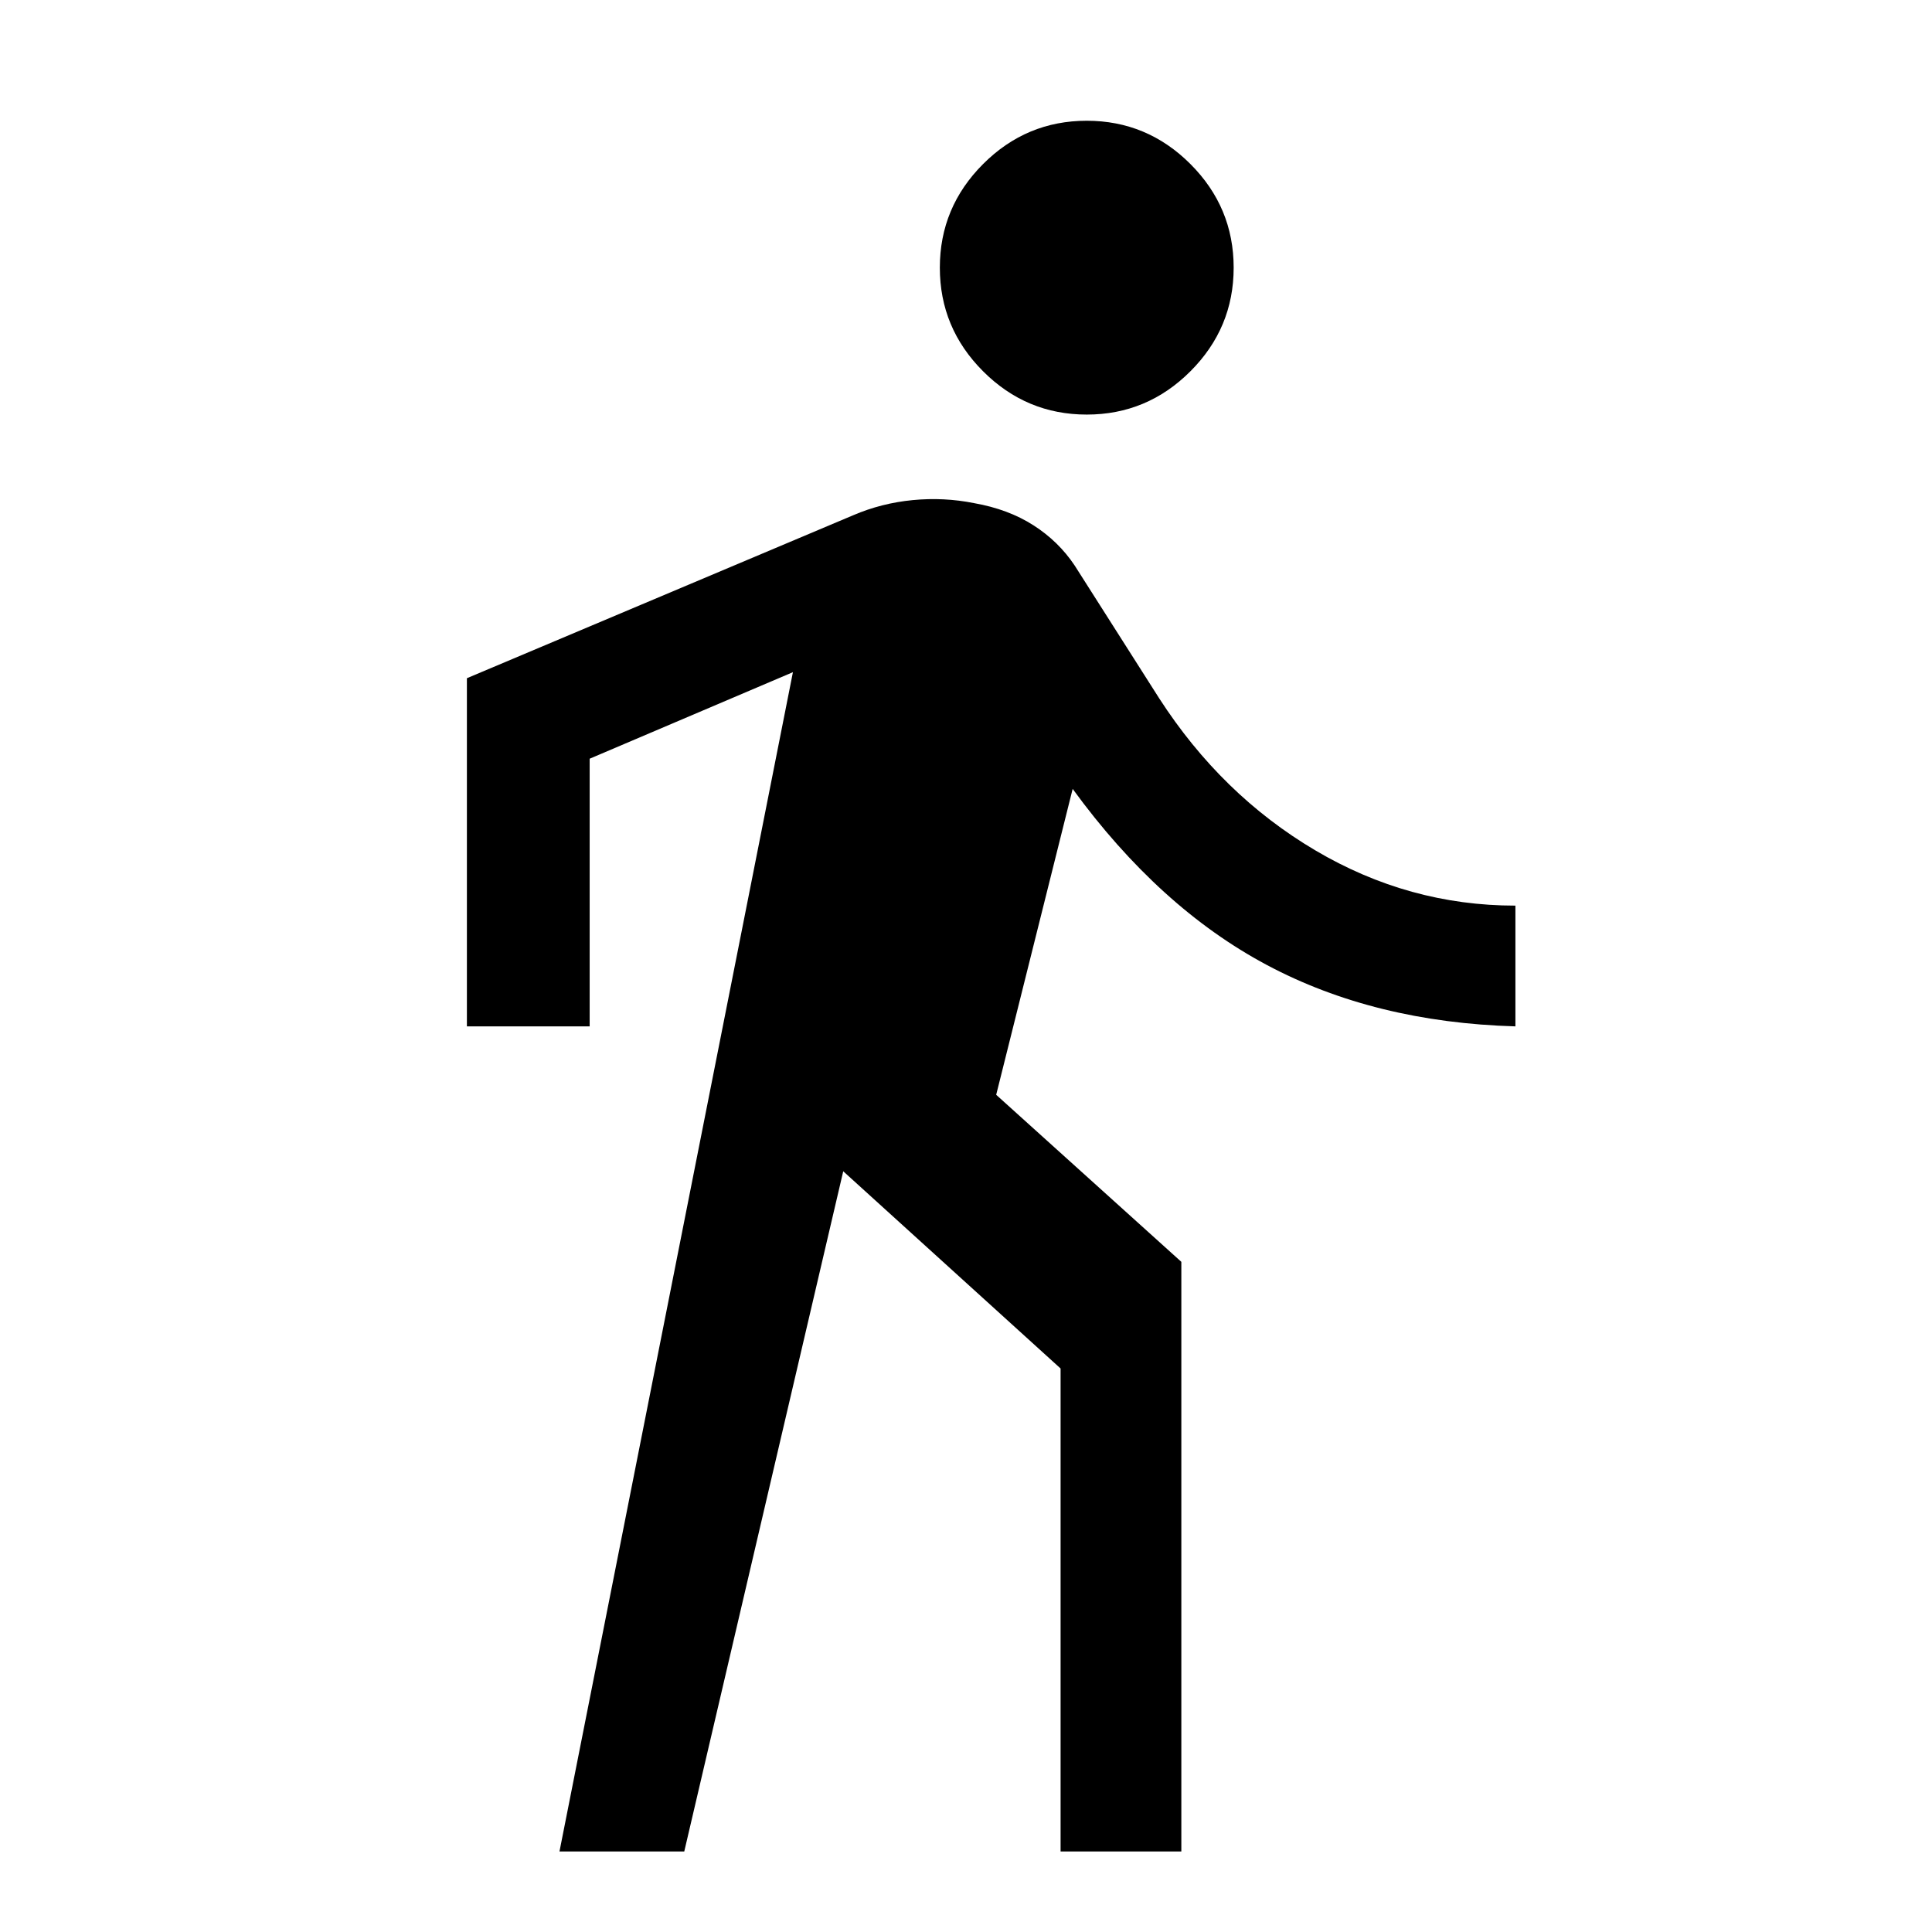
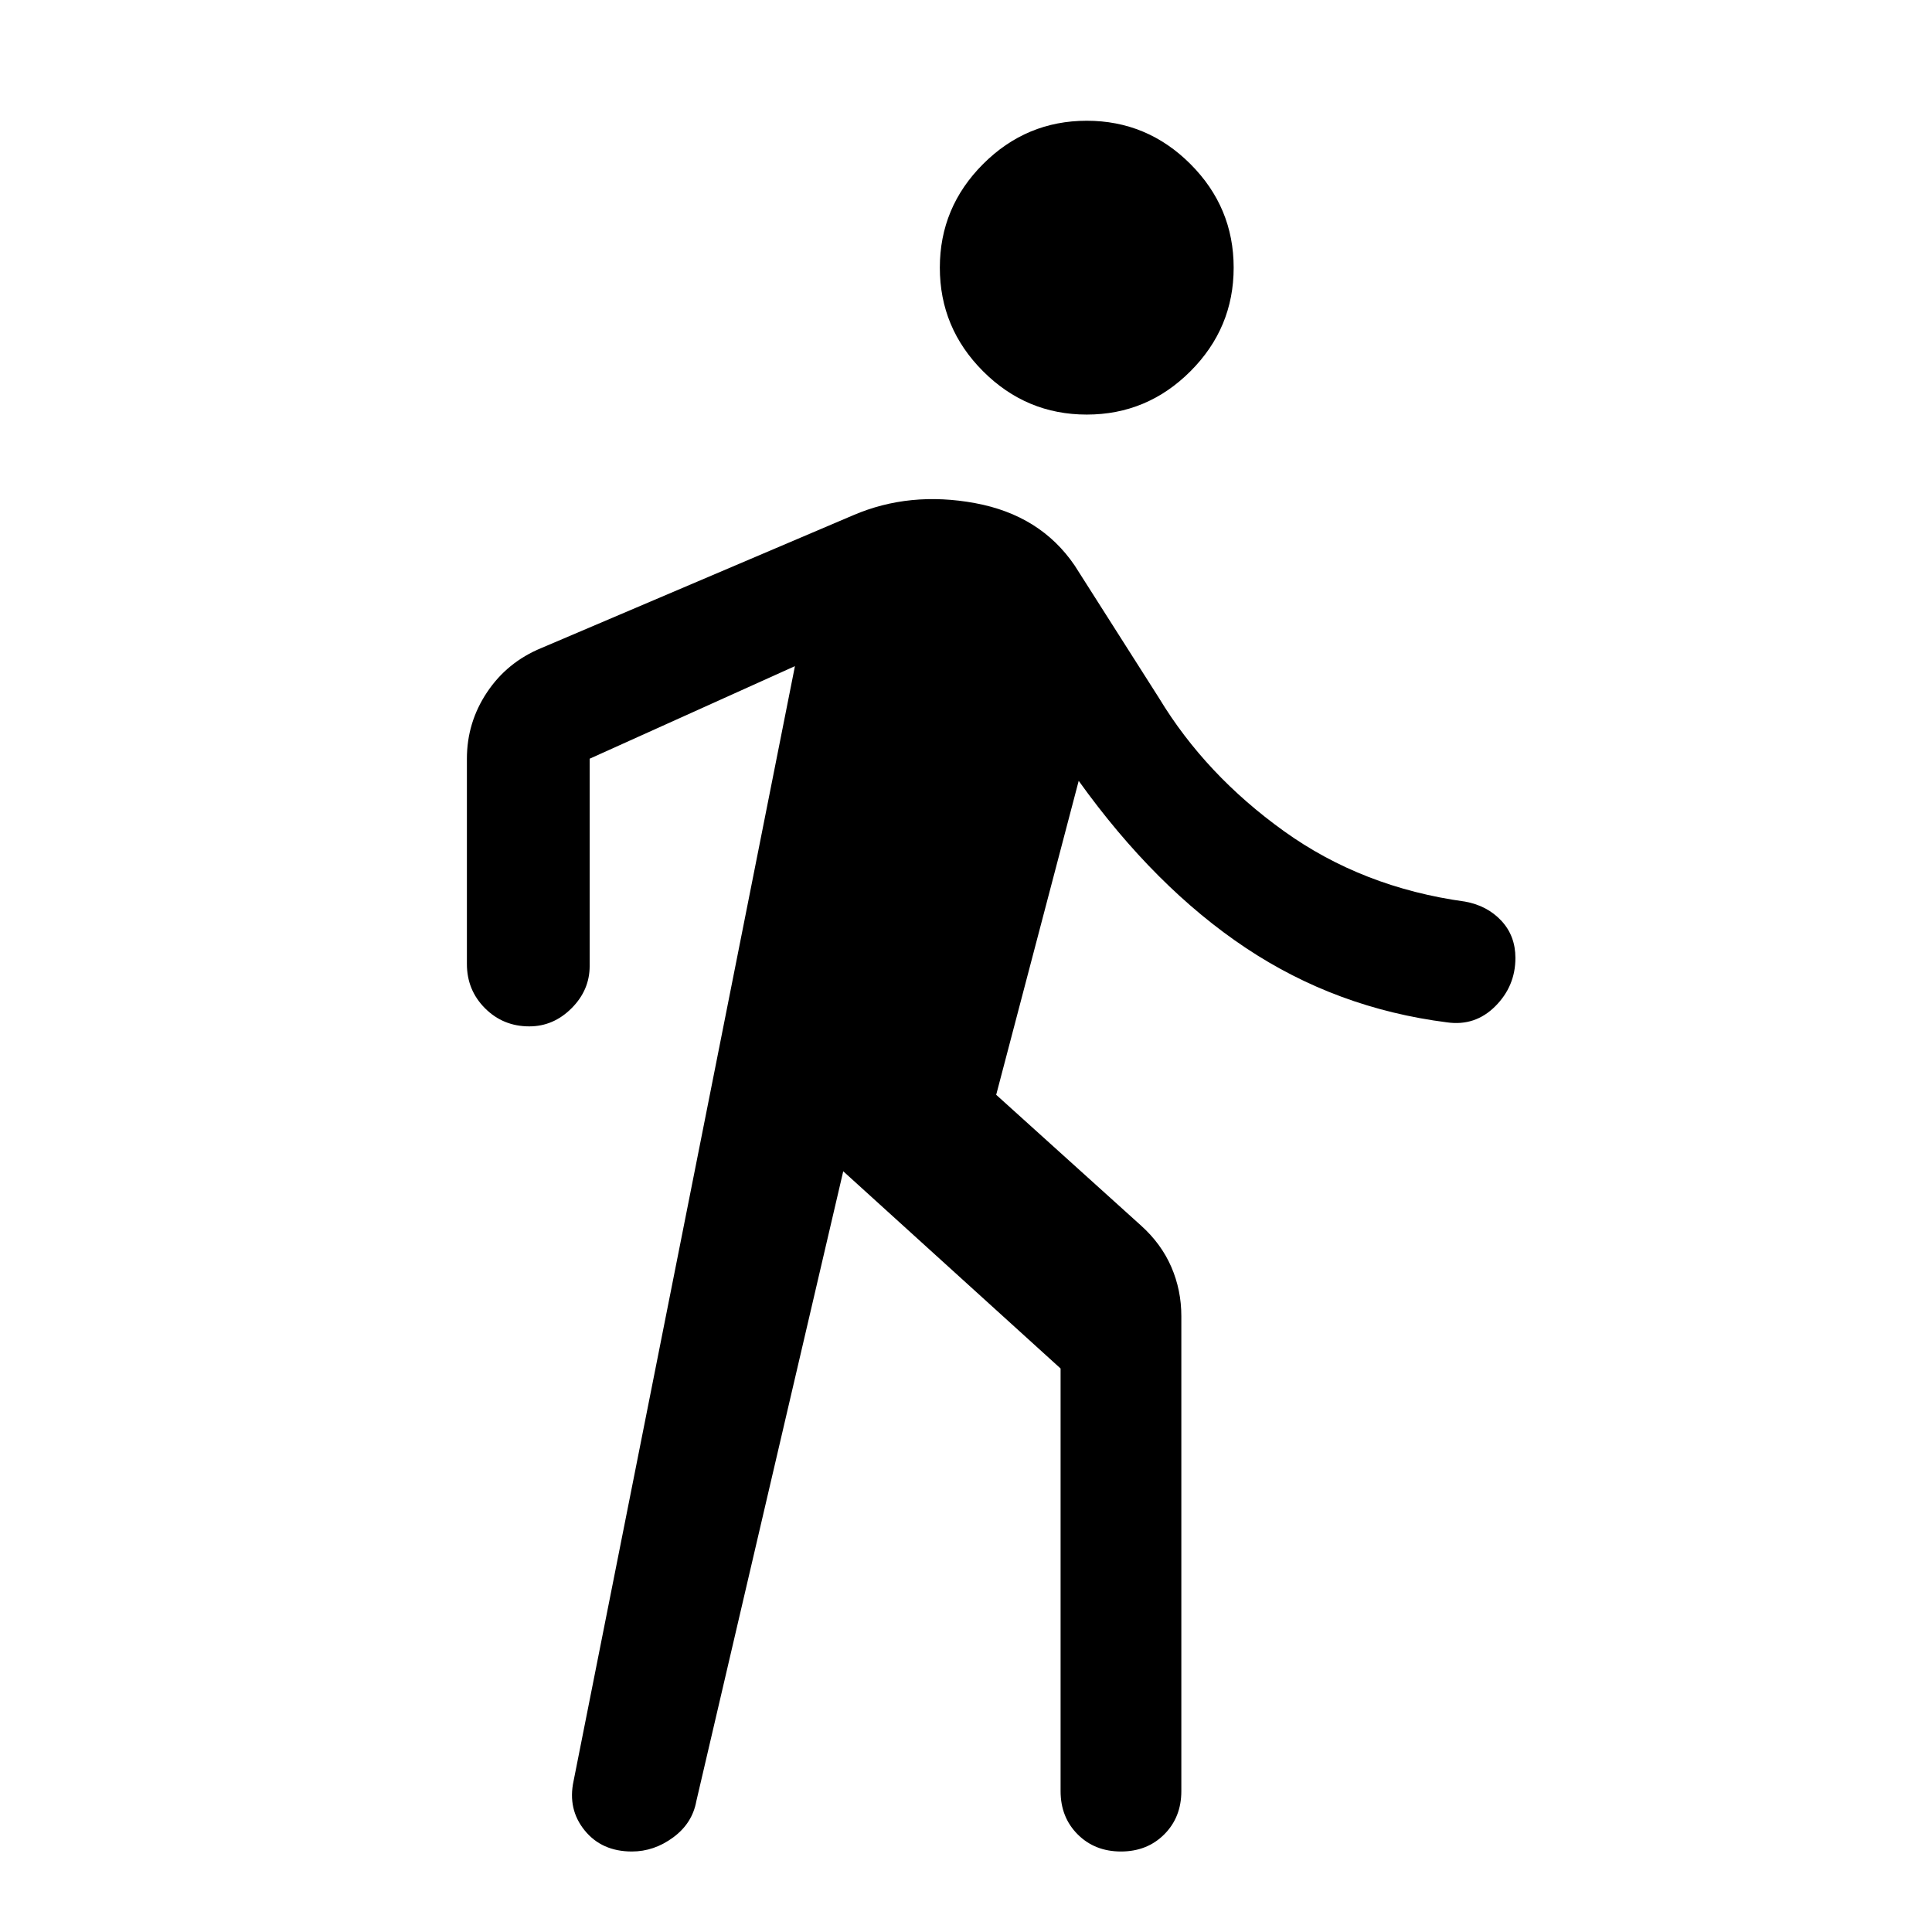
<svg xmlns="http://www.w3.org/2000/svg" height="48" viewBox="0 96 960 960" width="48">
-   <path d="m278 1016 116-586-101 43v133h-61V433l192-81q14-6 29.5-7.5T484 346q17 3 29.5 11t20.5 20l42 66q31 48 77.5 75.5T753 546v60q-70-2-123.5-30.5T533 488l-38 152 92 83v293h-60V776l-108-98-79 338h-62Zm262-714q-30 0-51.5-21.5T467 229q0-30 21.5-51.5T540 156q30 0 51.5 21.5T613 229q0 30-21.5 51.5T540 302Z" fill="@fill" />
+   <path d="M540 302q-30 0-51.5-21.5T467 229q0-30 21.5-51.5T540 156q30 0 51.5 21.5T613 229q0 30-21.5 51.5T540 302Zm-226 714q-15 0-23.5-10.5T285 981l110-554-102 46v103q0 12-9 21t-21 9q-13 0-22-9t-9-22V473q0-18 10-33t27-22l155-66q28-12 60.5-6t49.5 31l42 66q23 38 62 66t90 35q11 2 18 9.5t7 18.5q0 14-10 24t-24 8q-55-7-100-37t-83-83l-41 156 72 65q10 9 15 20.5t5 24.5v236q0 13-8.5 21.5T557 1016q-13 0-21.5-8.5T527 986V776l-108-98-73 313q-2 11-11.5 18t-20.5 7Z" fill="@fill" />
</svg>
